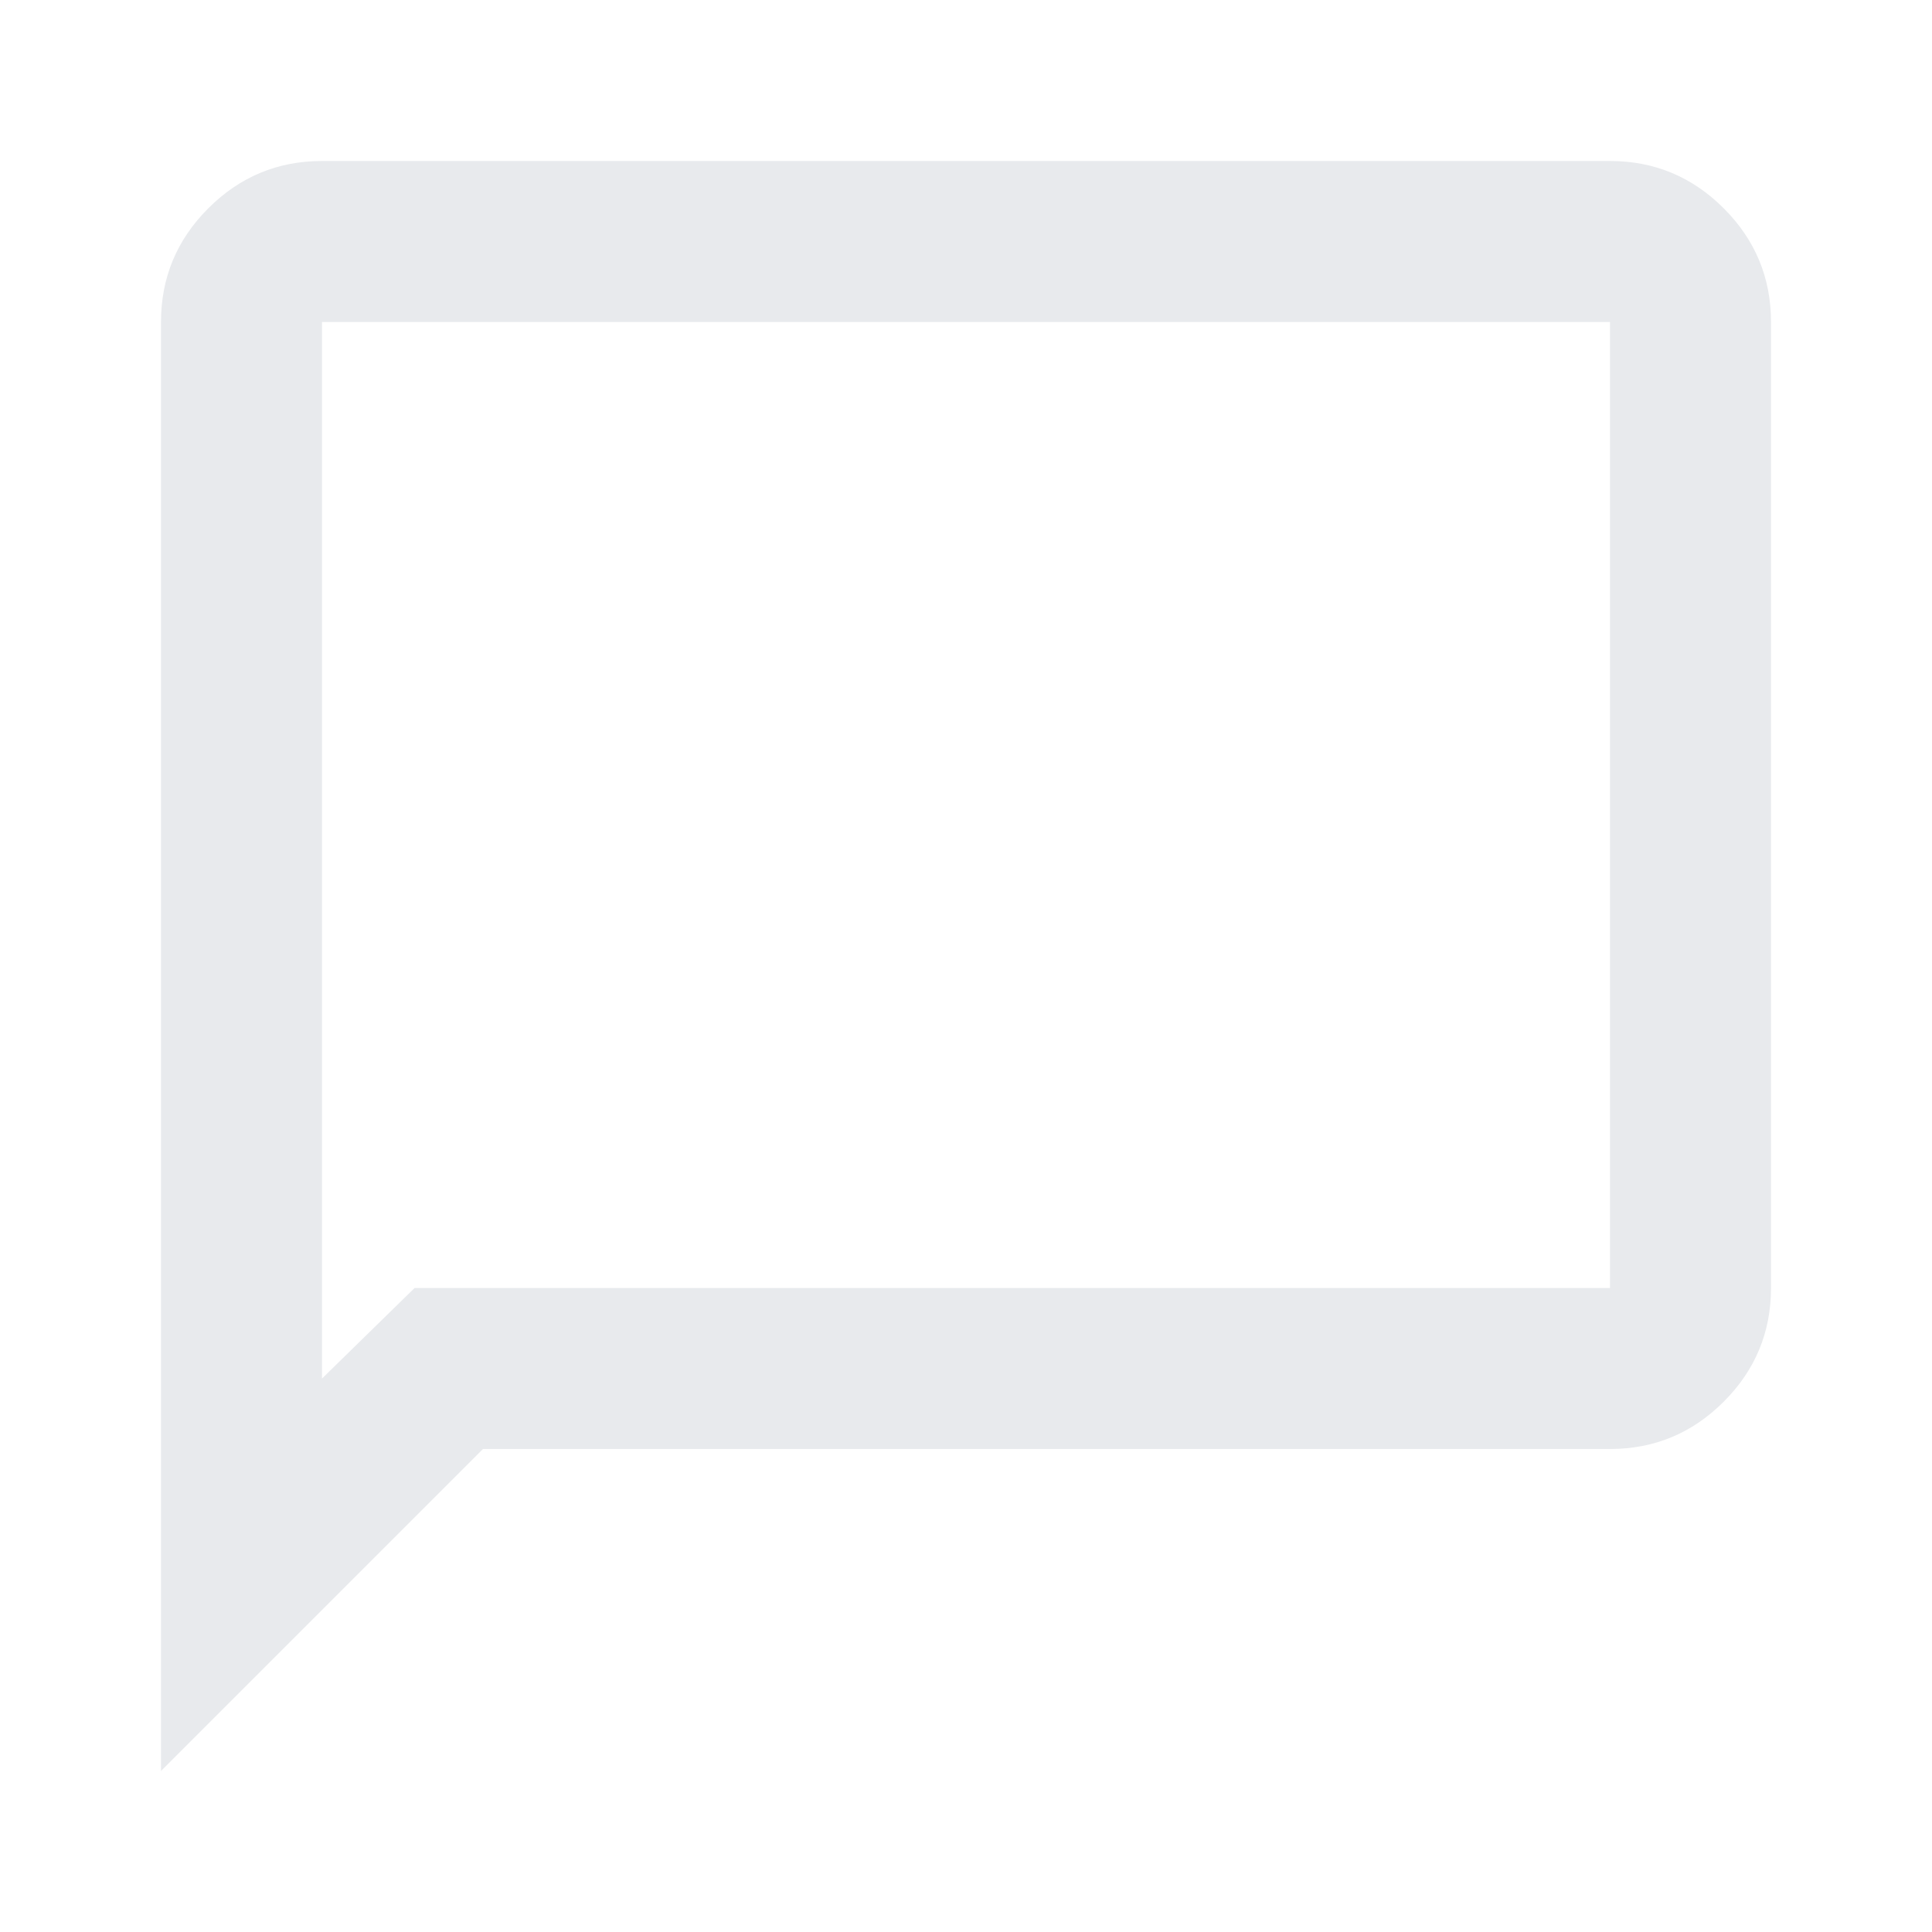
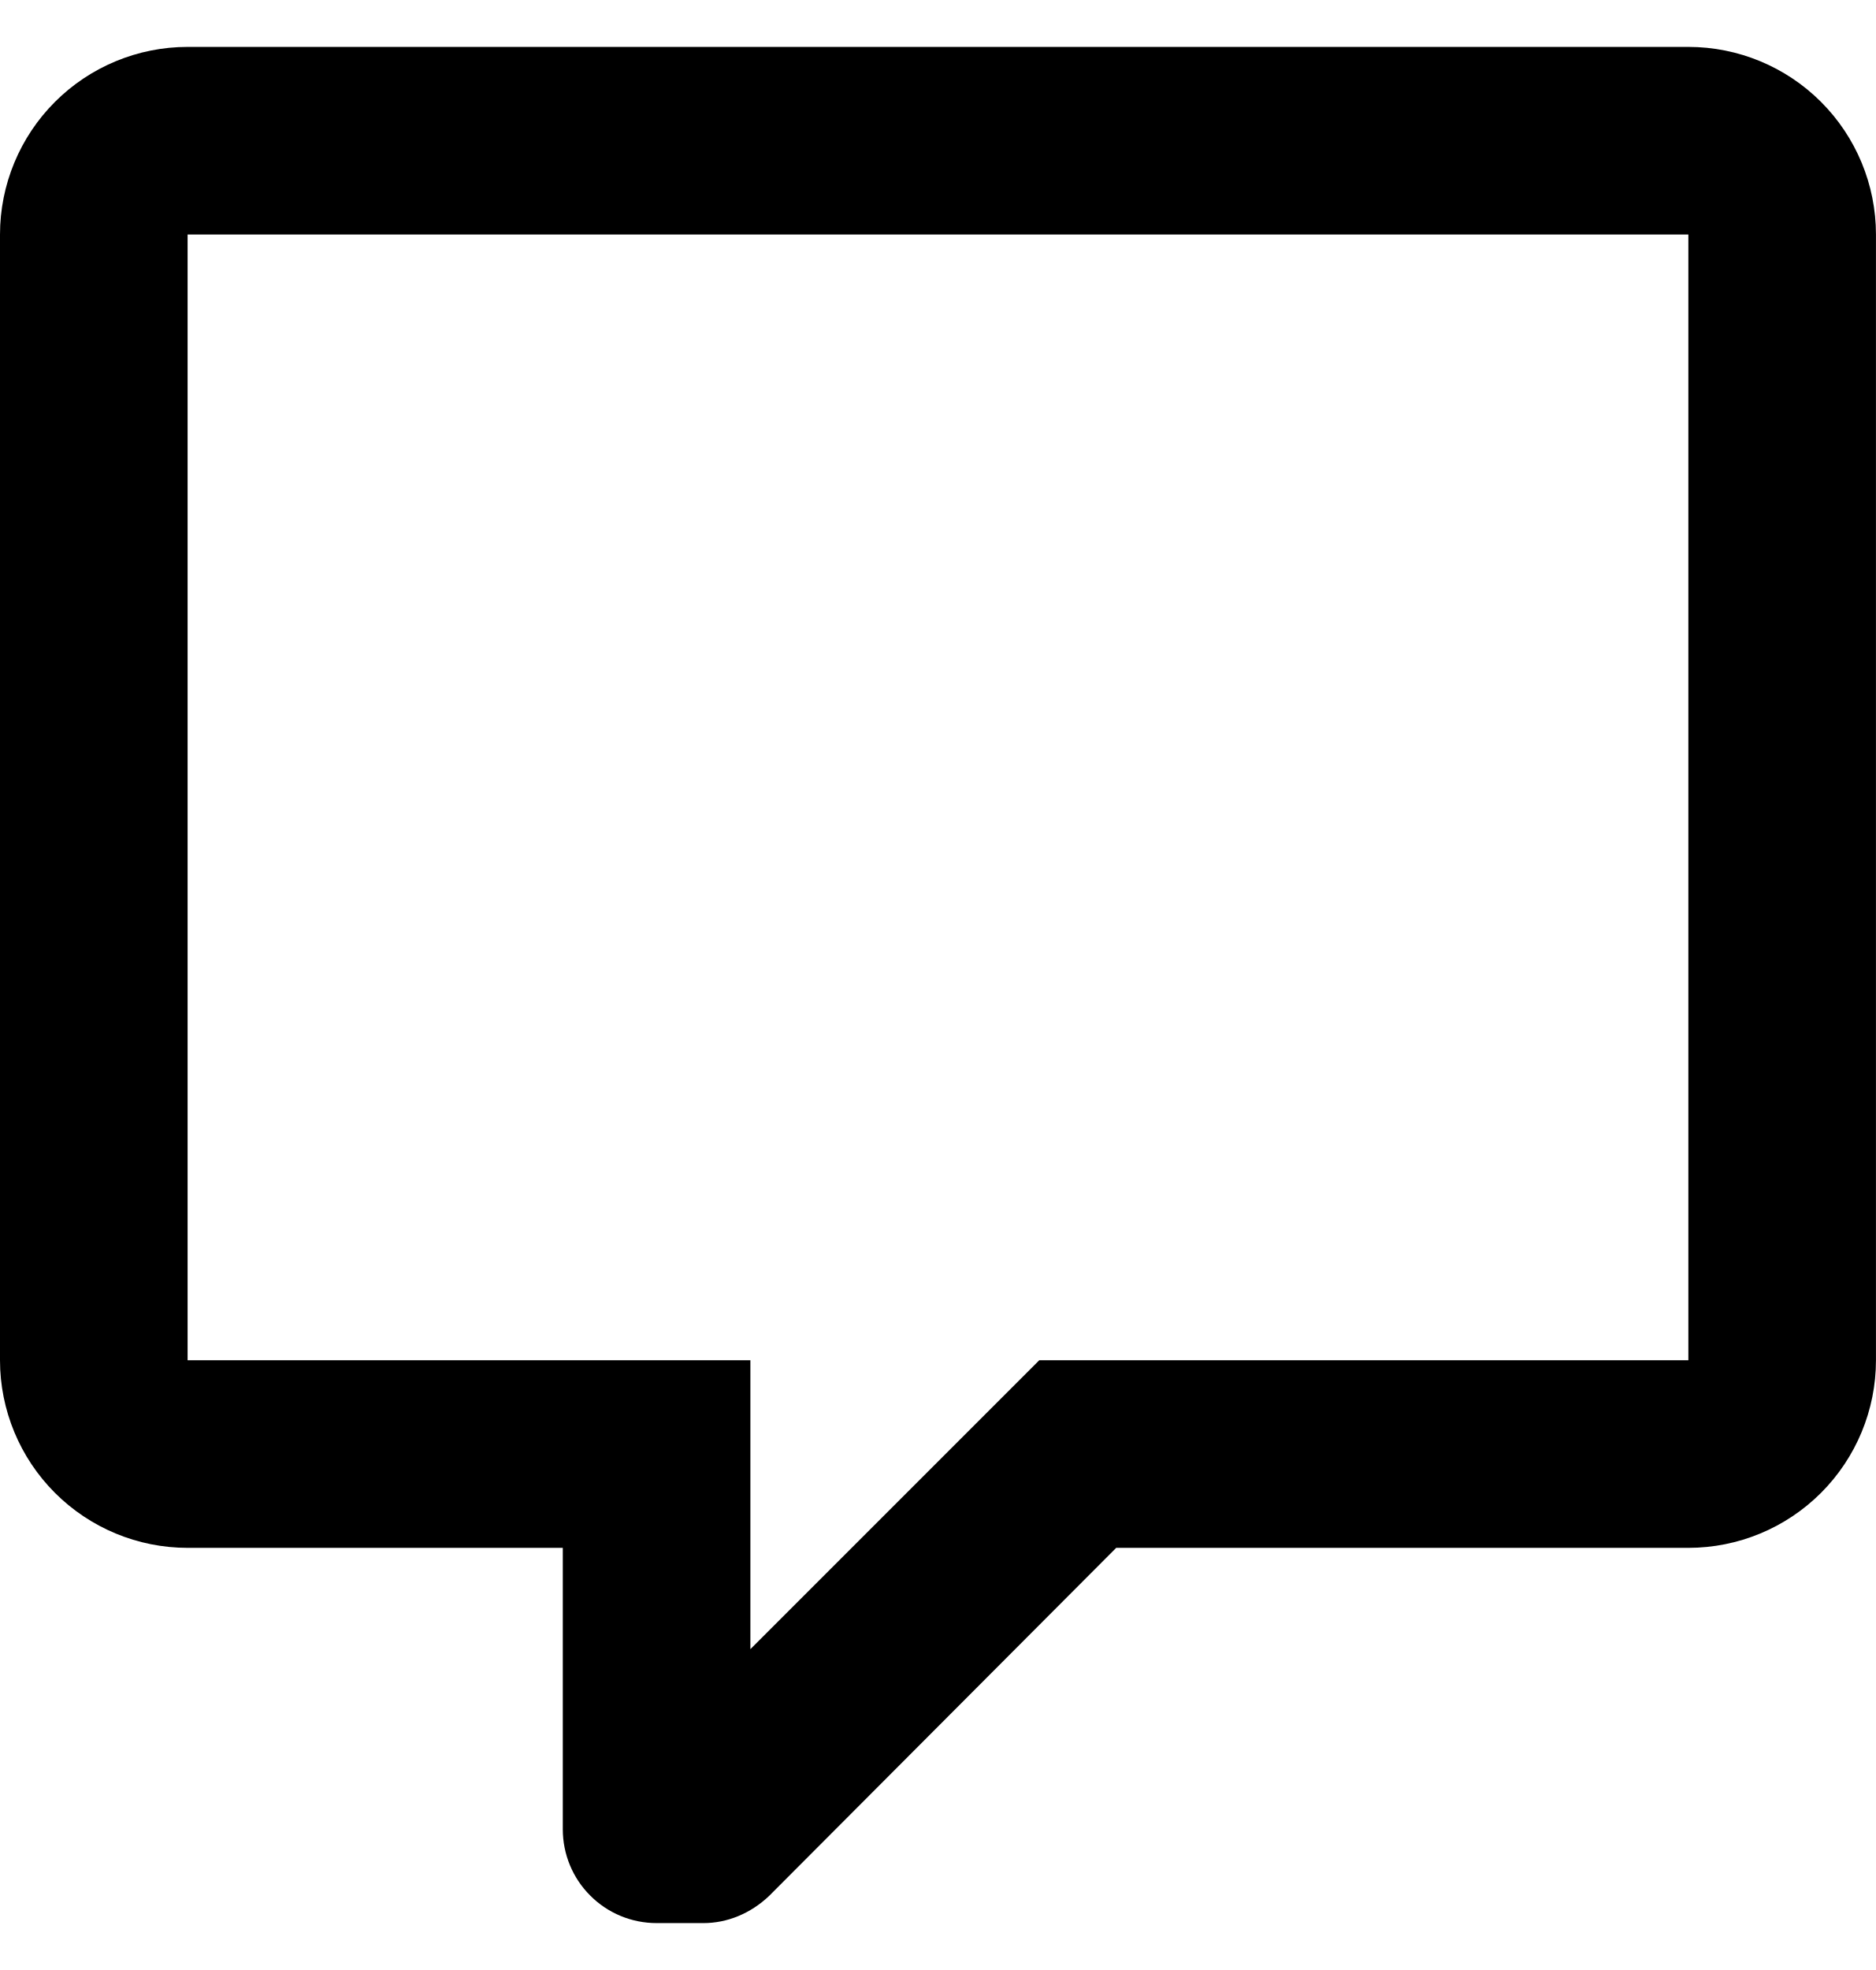
- <svg xmlns="http://www.w3.org/2000/svg" height="24px" viewBox="0 -960 960 960" width="24px" fill="#e8eaed">
-   <path d="M80-80v-720q0-33 23.5-56.5T160-880h640q33 0 56.5 23.5T880-800v480q0 33-23.5 56.5T800-240H240L80-80Zm126-240h594v-480H160v525l46-45Zm-46 0v-480 480Z" />
+ <svg xmlns="http://www.w3.org/2000/svg" width="20" height="21" viewBox="0 0 20 21" fill="none">
+   <path d="M7 20.5C6.735 20.5 6.48 20.395 6.293 20.207C6.105 20.02 6 19.765 6 19.5V16.5H2C1.47 16.5 0.961 16.289 0.586 15.914C0.211 15.539 0 15.03 0 14.5V2.5C0 1.97 0.211 1.461 0.586 1.086C0.961 0.711 1.47 0.5 2 0.5H18C18.53 0.5 19.039 0.711 19.414 1.086C19.789 1.461 20 1.97 20 2.5V14.5C20 15.03 19.789 15.539 19.414 15.914C19.039 16.289 18.53 16.5 18 16.5H11.9L8.2 20.21C8 20.4 7.75 20.5 7.5 20.5H7ZM8 14.5V17.58L11.08 14.5H18V2.5H2V14.5H8Z" fill="black" />
</svg>
